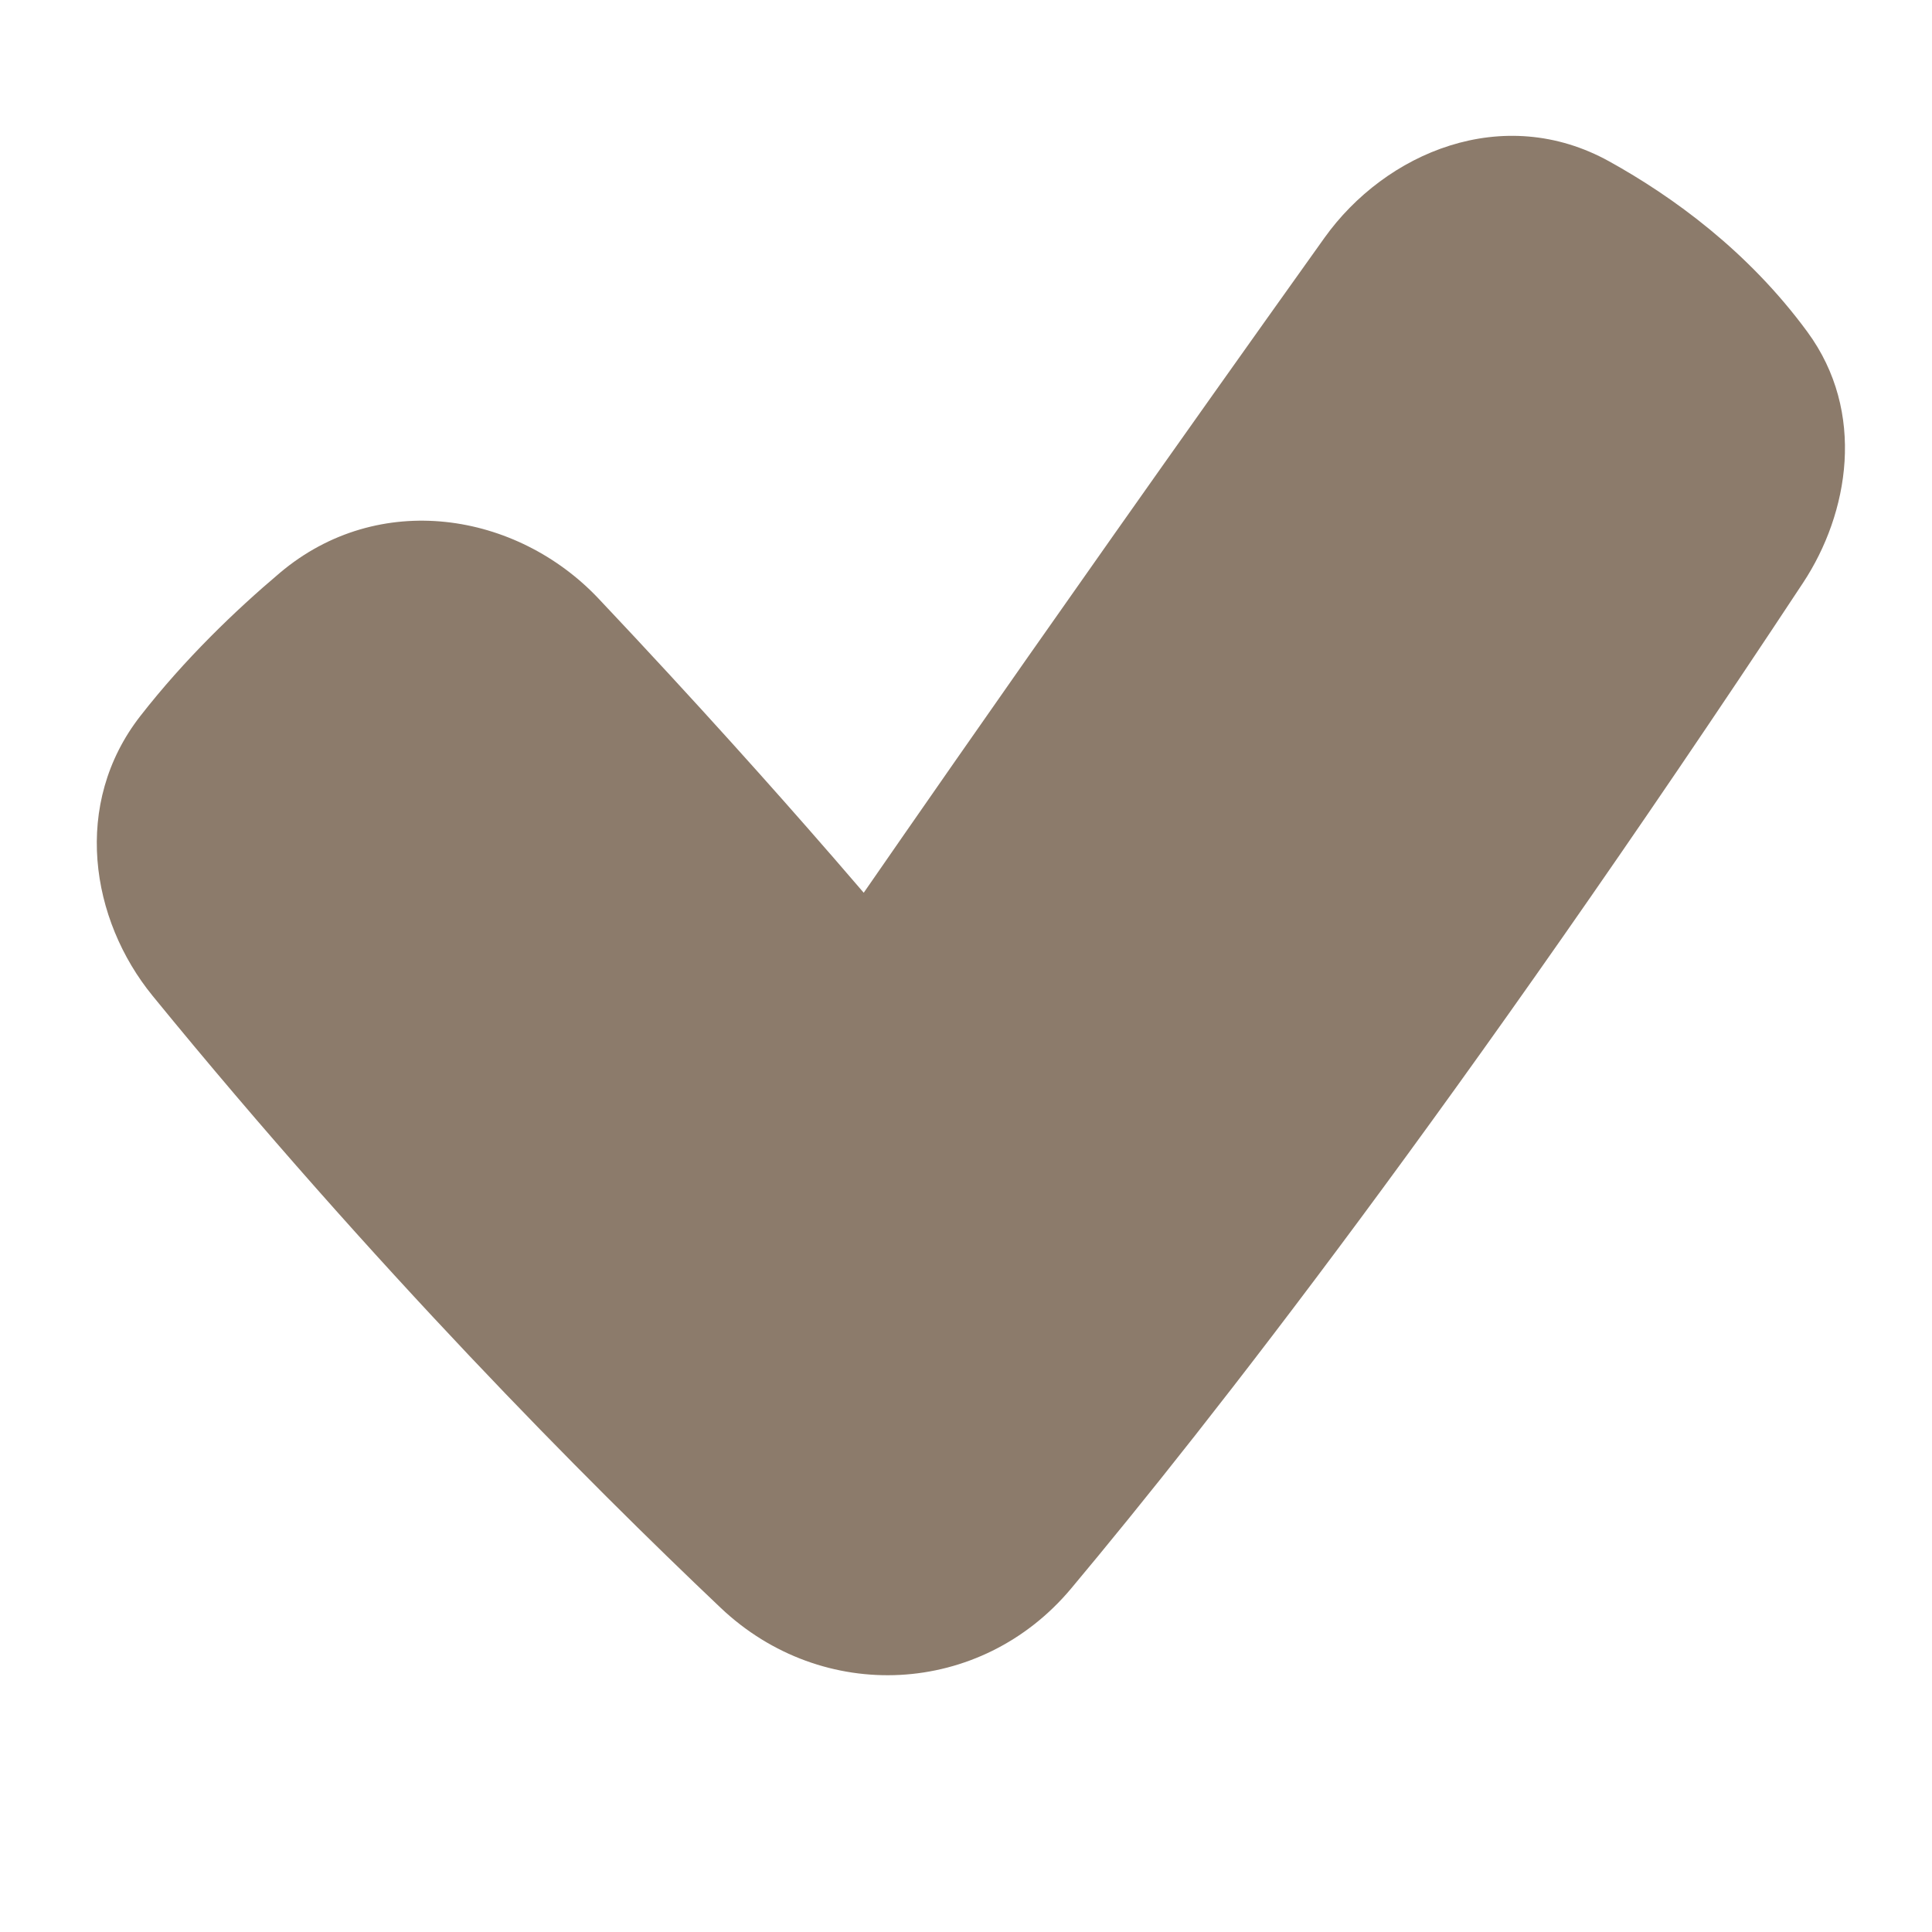
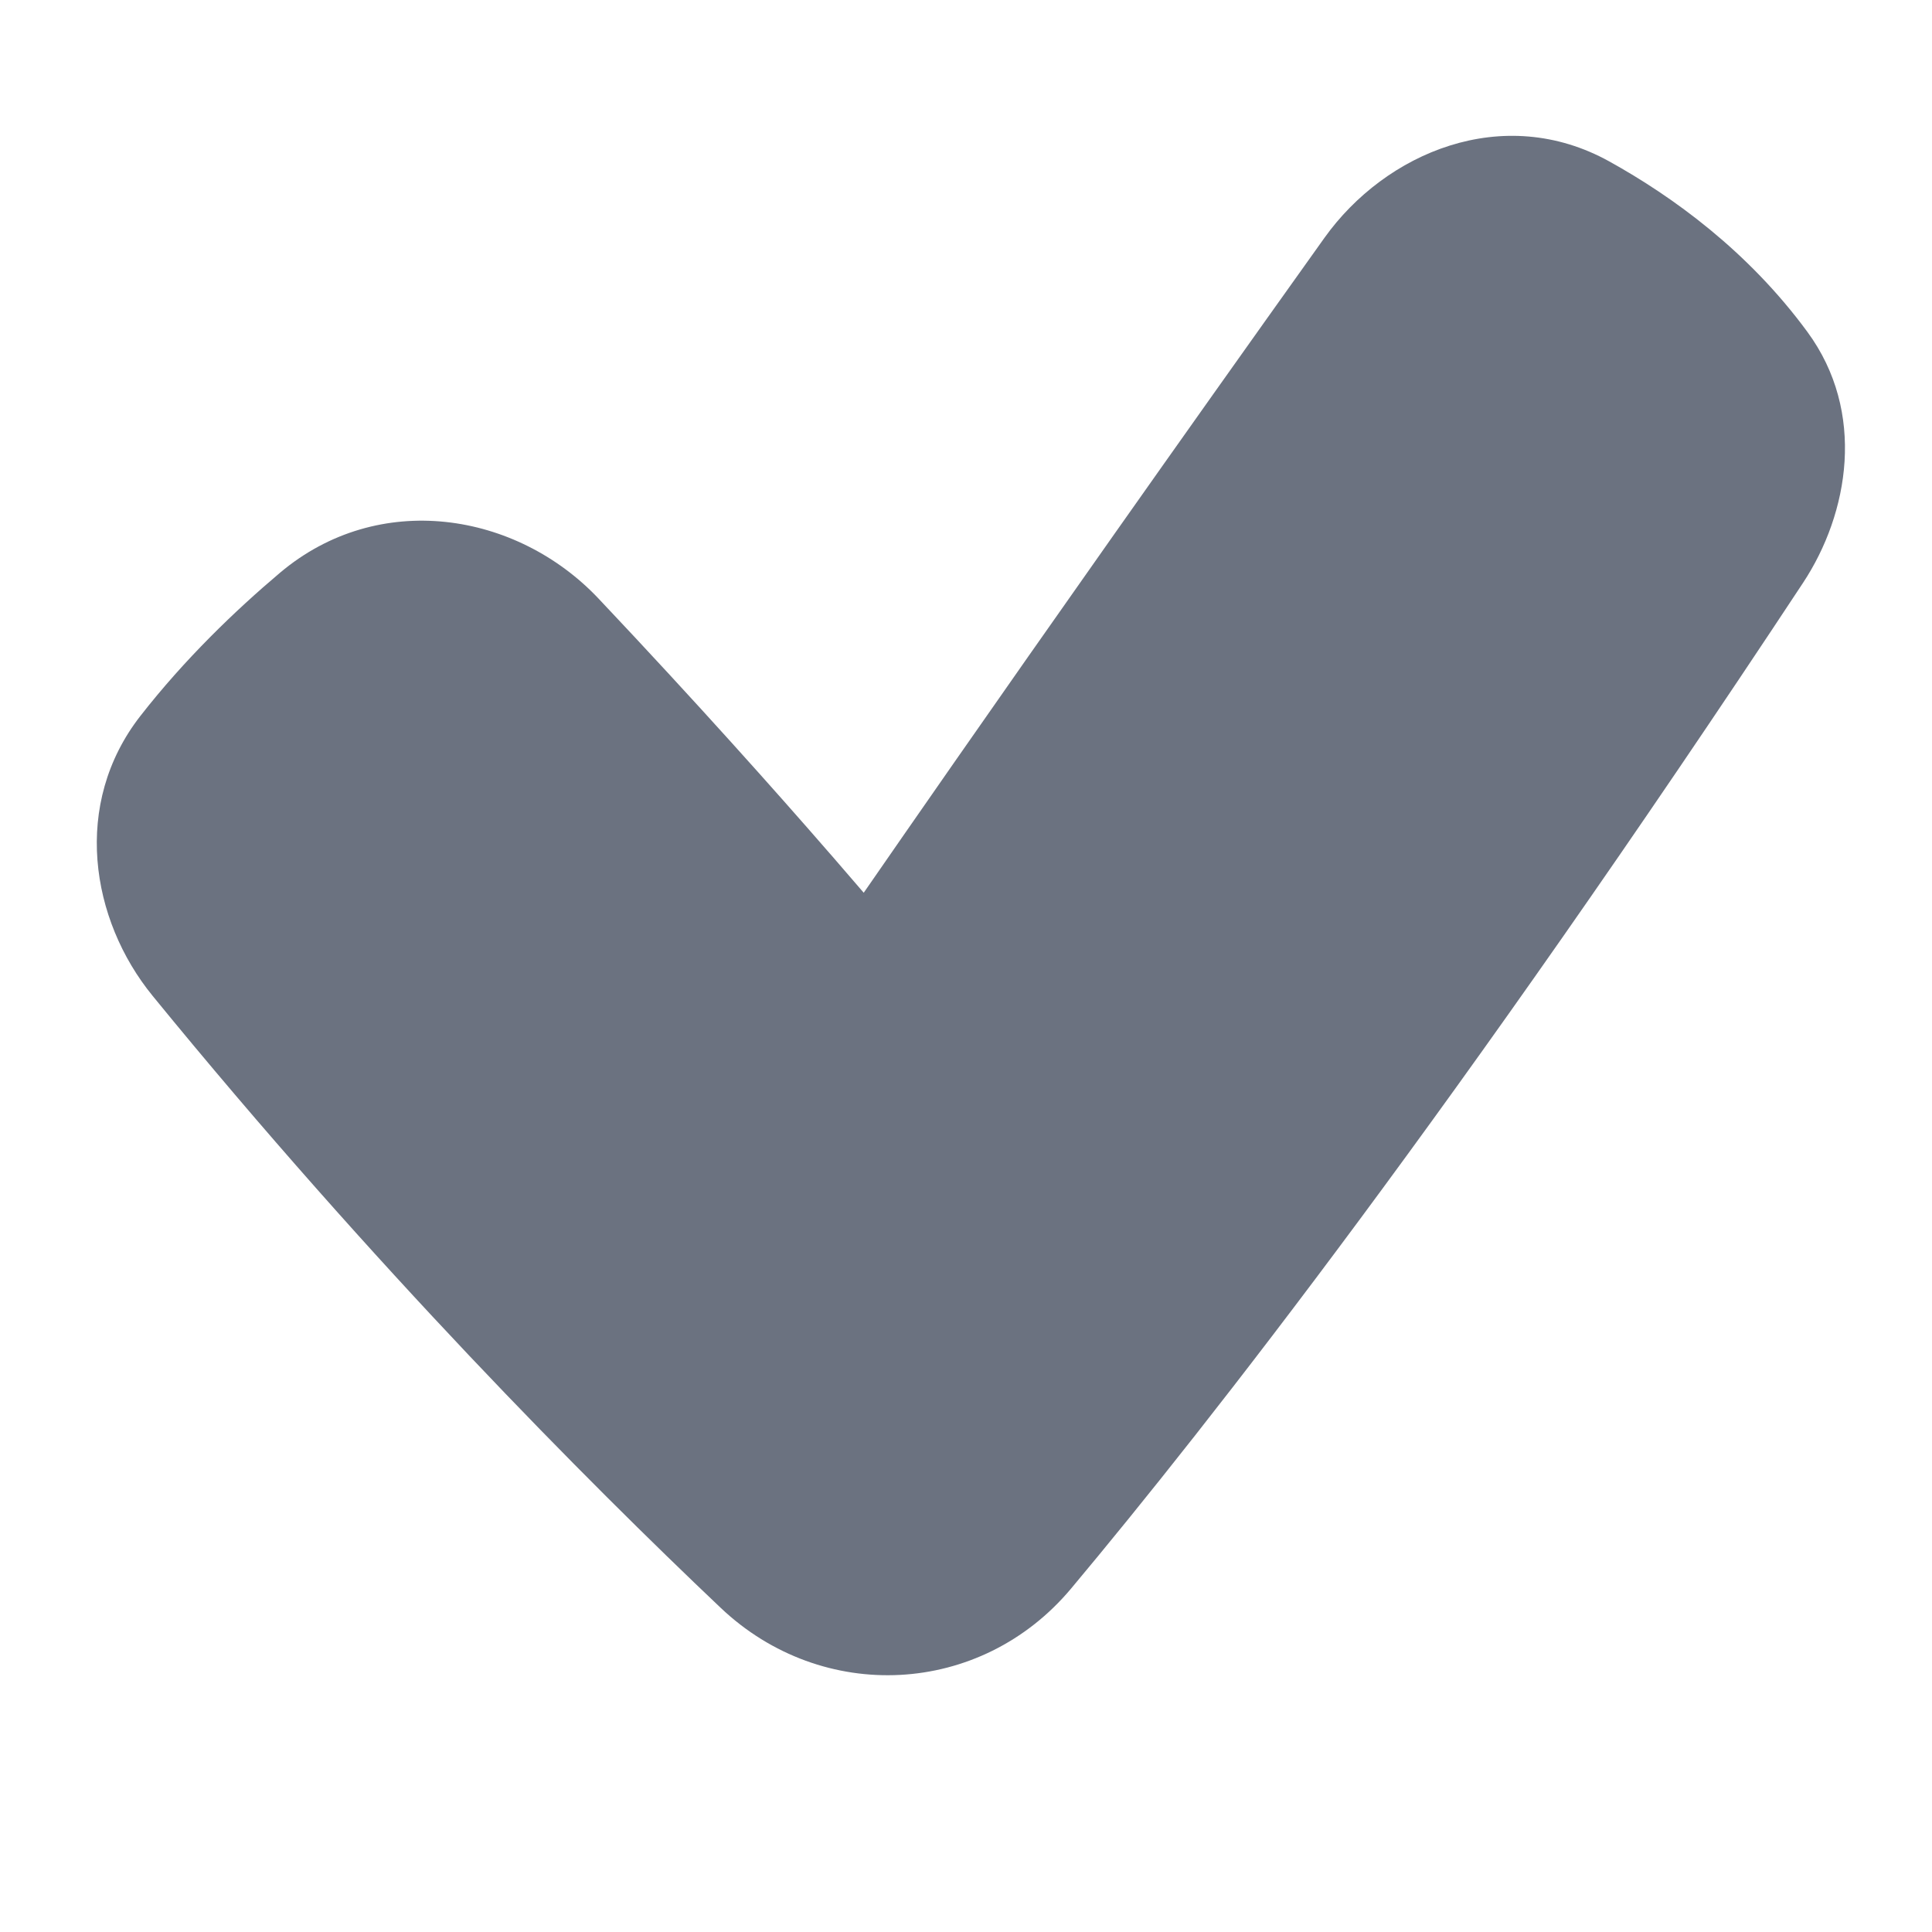
<svg xmlns="http://www.w3.org/2000/svg" fill="none" viewBox="0 0 48 48" id="Check-Thick--Streamline-Plump">
  <g id="check-thick--check-form-validation-checkmark-success-add-addition-1-tick">
-     <path id="Union" fill="#8C7B6B" d="M20.636 21.226c0.306 0.352 0.581 0.671 0.823 0.954 0.56 -0.81 1.321 -1.907 2.263 -3.259 2.174 -3.118 5.314 -7.59 9.182 -13.01 1.516 -2.123 4.44 -3.364 7.081 -1.899 1.57 0.871 3.444 2.223 4.92 4.235 1.464 1.995 1.032 4.504 -0.108 6.232 -8.563 12.973 -14.743 20.874 -18.184 24.986 -2.251 2.69 -6.182 2.876 -8.708 0.481 -3.318 -3.147 -8.609 -8.463 -14.113 -15.204 -1.548 -1.896 -2.006 -4.773 -0.303 -6.956 1.105 -1.416 2.354 -2.615 3.465 -3.554 2.455 -2.072 5.884 -1.513 7.917 0.64 2.448 2.593 4.411 4.796 5.763 6.353Z" stroke-width="1" />
+     <path id="Union" fill="#6B7280" d="M20.636 21.226c0.306 0.352 0.581 0.671 0.823 0.954 0.56 -0.81 1.321 -1.907 2.263 -3.259 2.174 -3.118 5.314 -7.59 9.182 -13.01 1.516 -2.123 4.44 -3.364 7.081 -1.899 1.57 0.871 3.444 2.223 4.92 4.235 1.464 1.995 1.032 4.504 -0.108 6.232 -8.563 12.973 -14.743 20.874 -18.184 24.986 -2.251 2.69 -6.182 2.876 -8.708 0.481 -3.318 -3.147 -8.609 -8.463 -14.113 -15.204 -1.548 -1.896 -2.006 -4.773 -0.303 -6.956 1.105 -1.416 2.354 -2.615 3.465 -3.554 2.455 -2.072 5.884 -1.513 7.917 0.64 2.448 2.593 4.411 4.796 5.763 6.353Z" stroke-width="1" />
  </g>
</svg>
